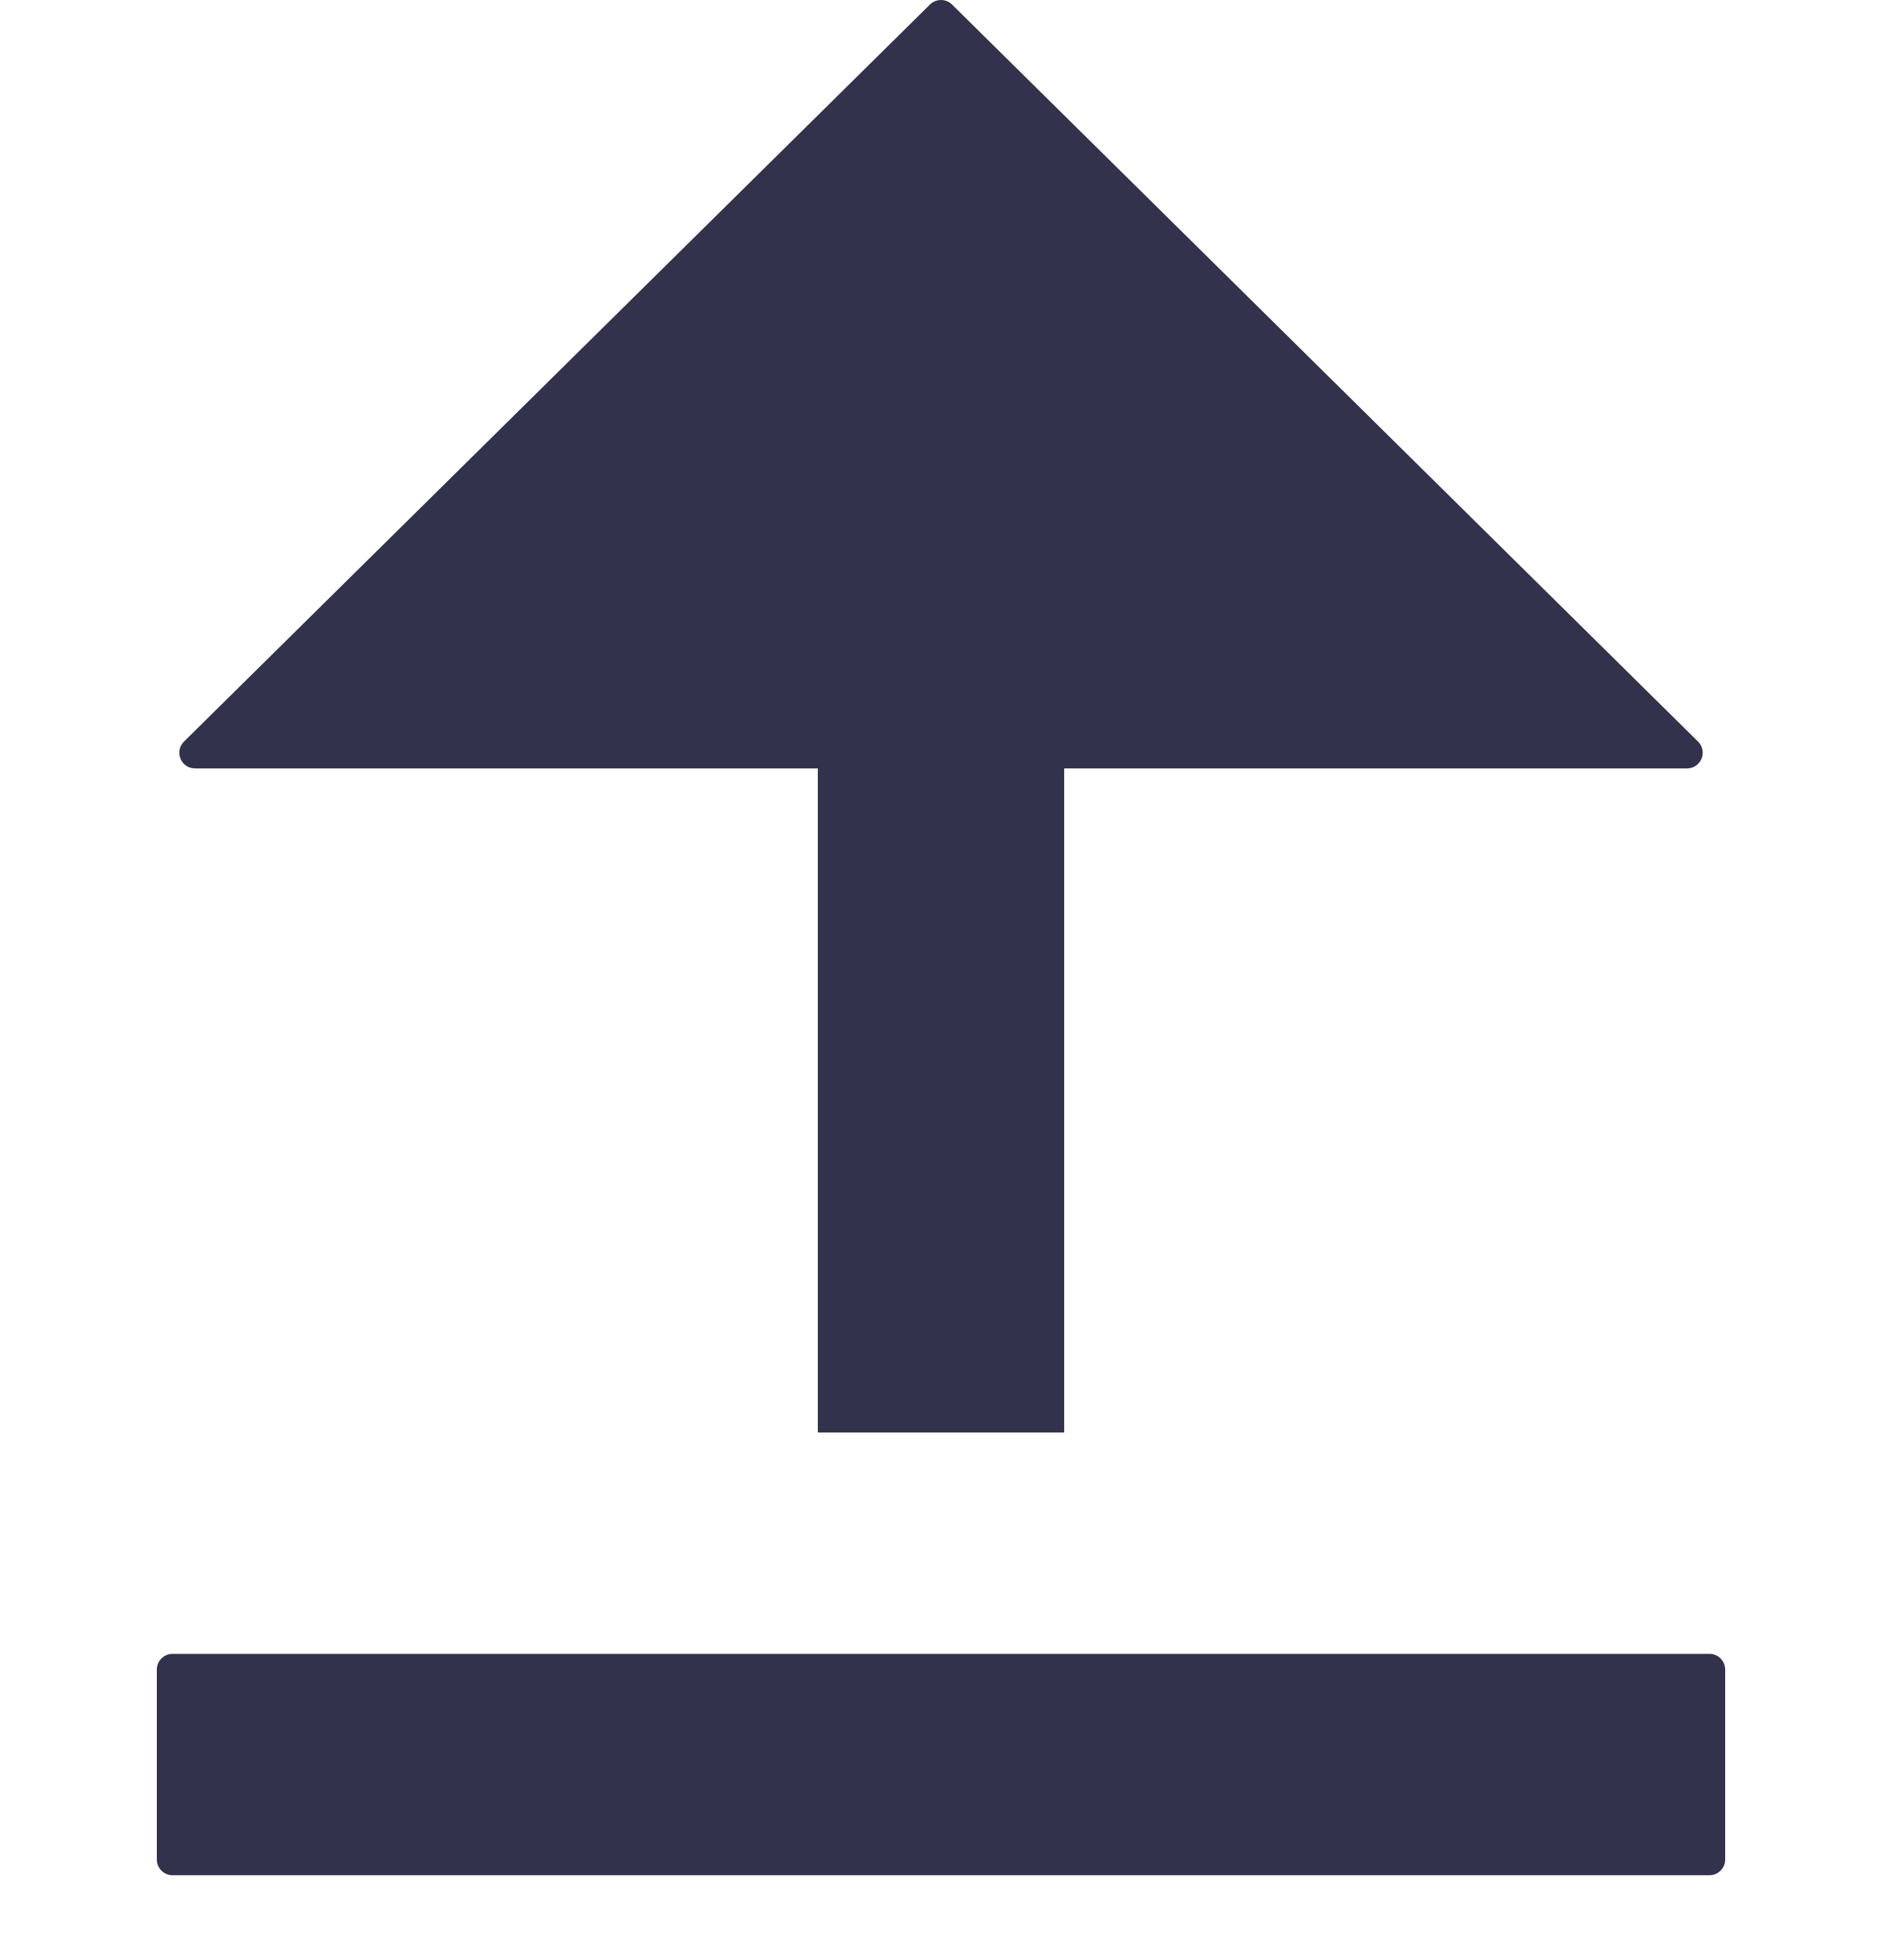
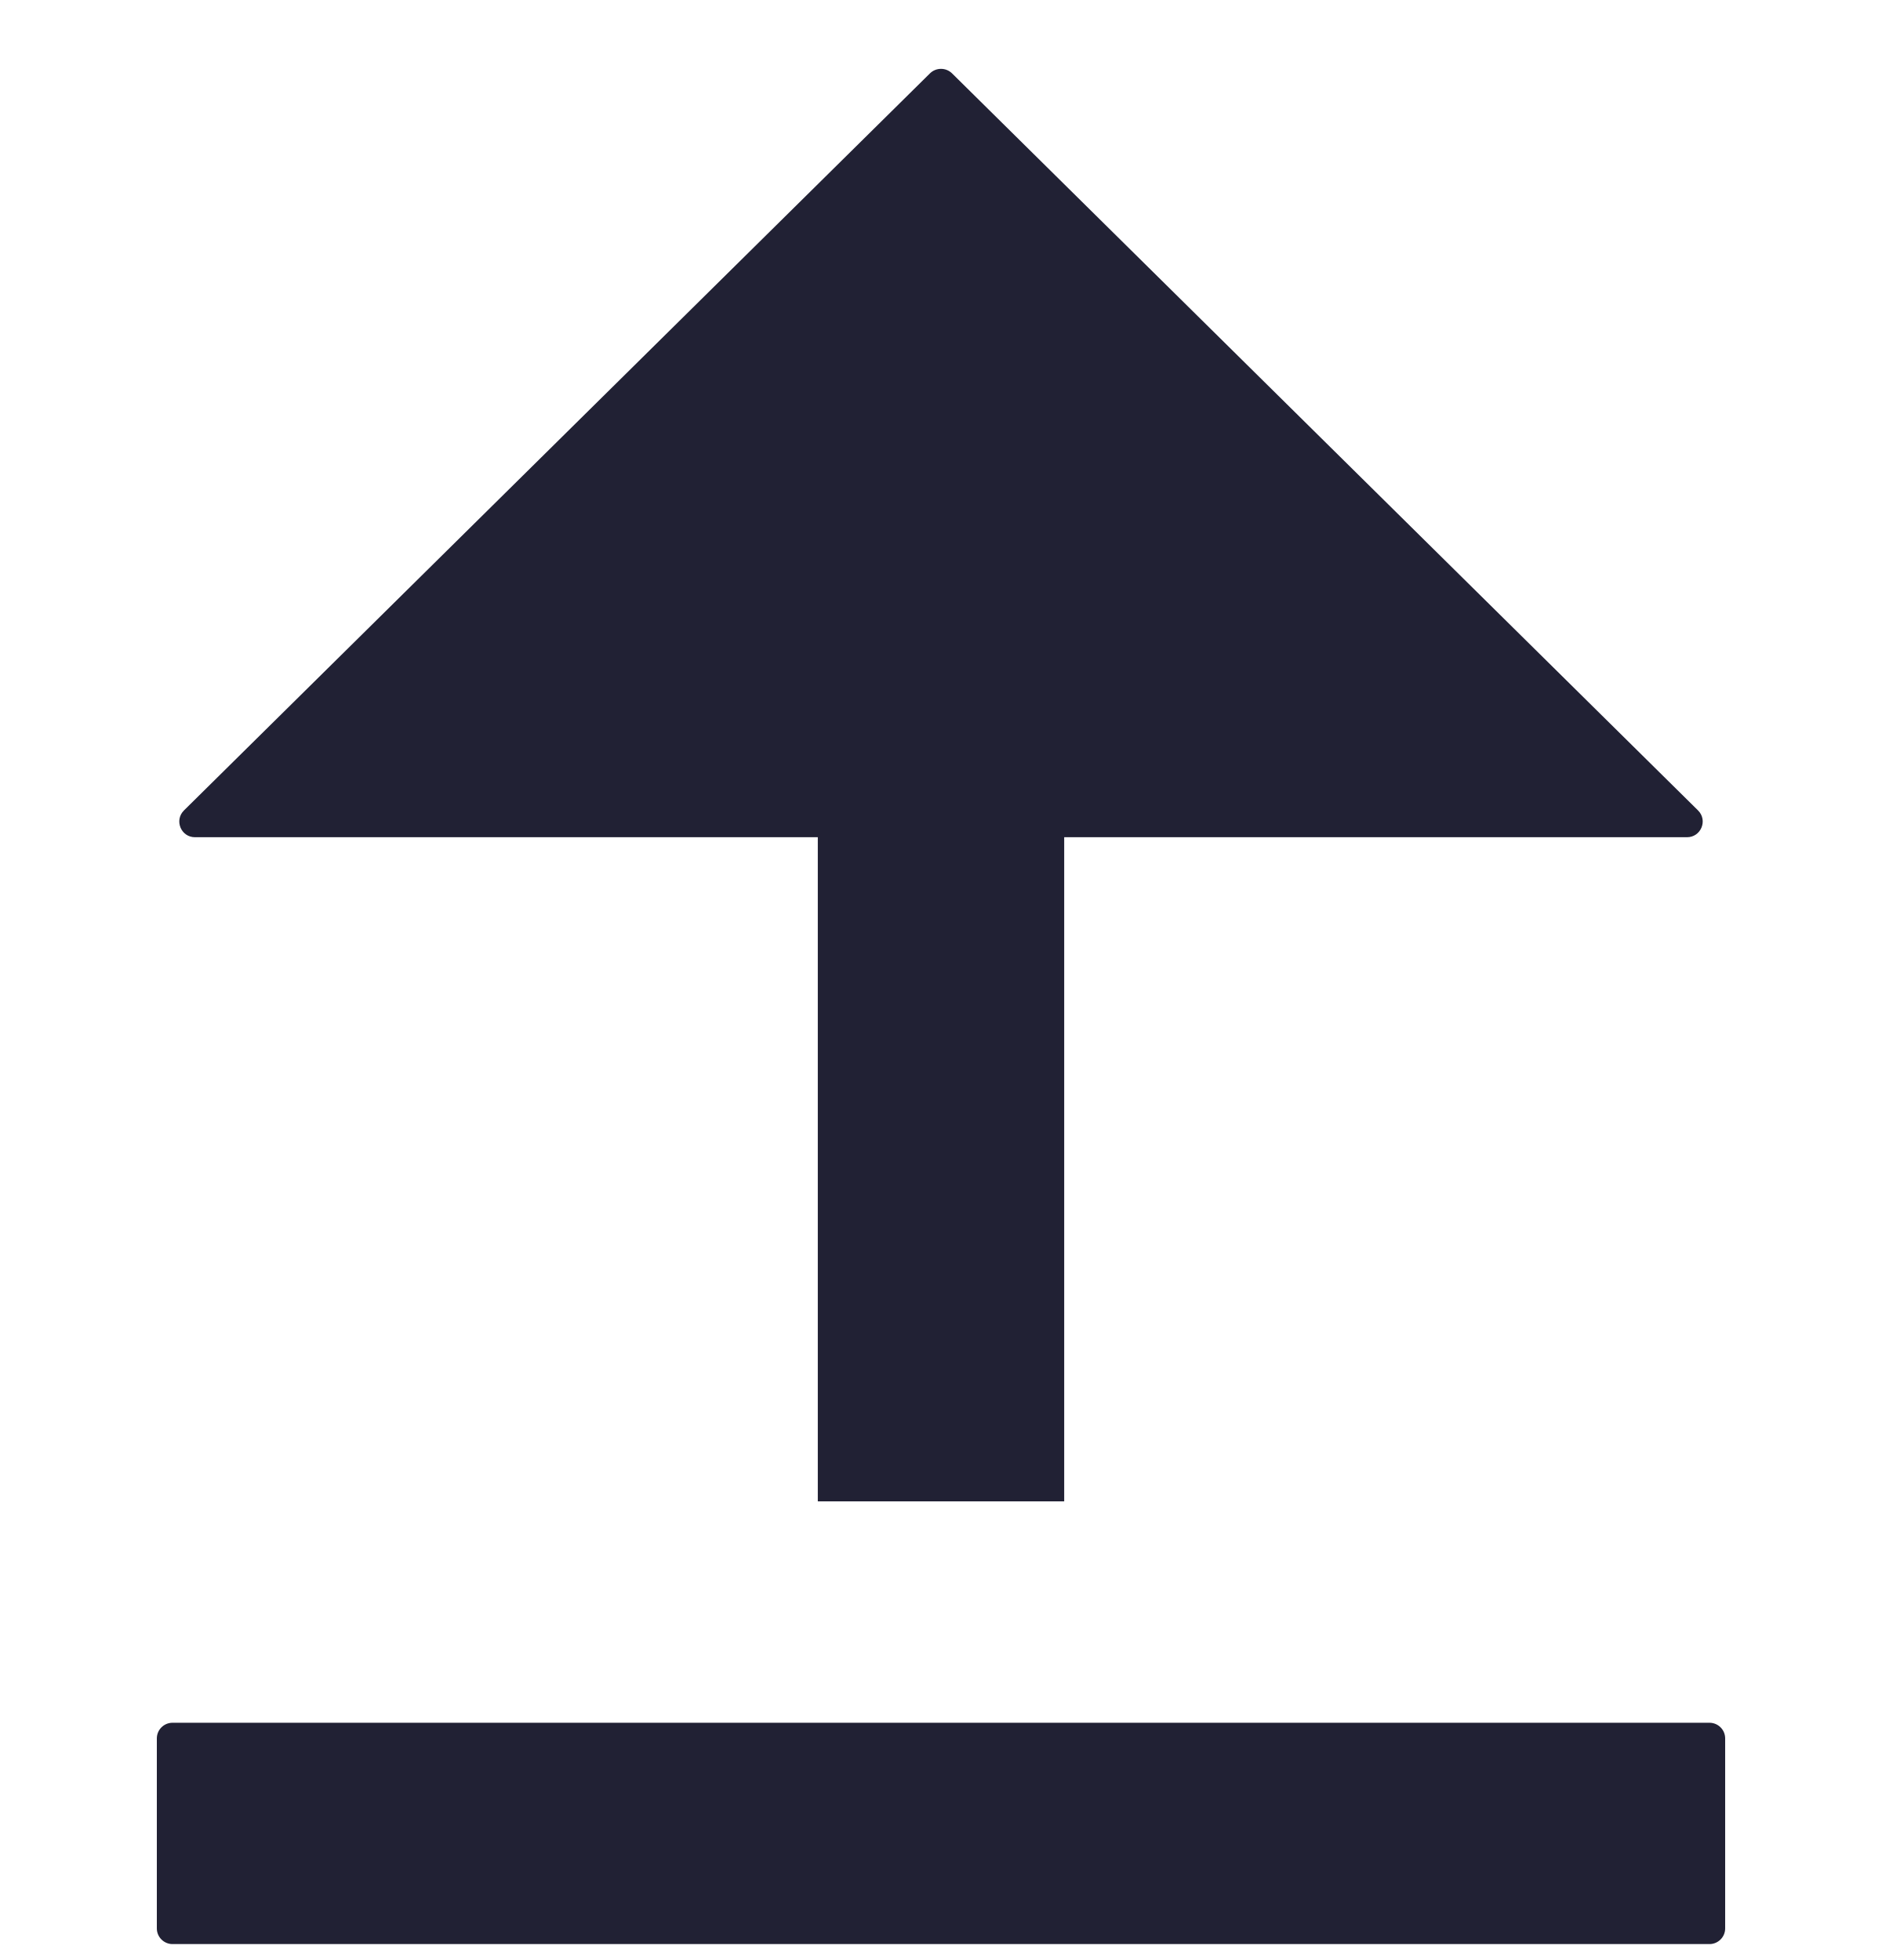
<svg xmlns="http://www.w3.org/2000/svg" width="24" height="25" viewBox="0 0 24 25" fill="none">
-   <path fill-rule="evenodd" clip-rule="evenodd" d="M13.571 18.272H10.429V9.801H2.487C2.308 9.801 2.219 9.585 2.346 9.459L11.859 0.058C11.937 -0.019 12.063 -0.019 12.141 0.058L21.654 9.459C21.781 9.585 21.692 9.801 21.513 9.801H13.571V18.272ZM2.2 21.095C2.09 21.095 2 21.185 2 21.295V23.719C2 23.829 2.09 23.919 2.2 23.919H21.8C21.91 23.919 22 23.829 22 23.719V21.295C22 21.185 21.91 21.095 21.8 21.095H2.2Z" fill="#32324D" />
+   <path fill-rule="evenodd" clip-rule="evenodd" d="M13.571 19.15H10.429V10.679H2.487C2.308 10.679 2.219 10.463 2.346 10.337L11.859 0.936C11.937 0.859 12.063 0.859 12.141 0.936L21.654 10.337C21.781 10.463 21.692 10.679 21.513 10.679H13.571V19.15ZM2.2 21.974C2.09 21.974 2 22.063 2 22.174V24.597C2 24.707 2.09 24.797 2.2 24.797H21.8C21.91 24.797 22 24.707 22 24.597V22.174C22 22.063 21.91 21.974 21.8 21.974H2.2Z" fill="#212134" />
</svg>
